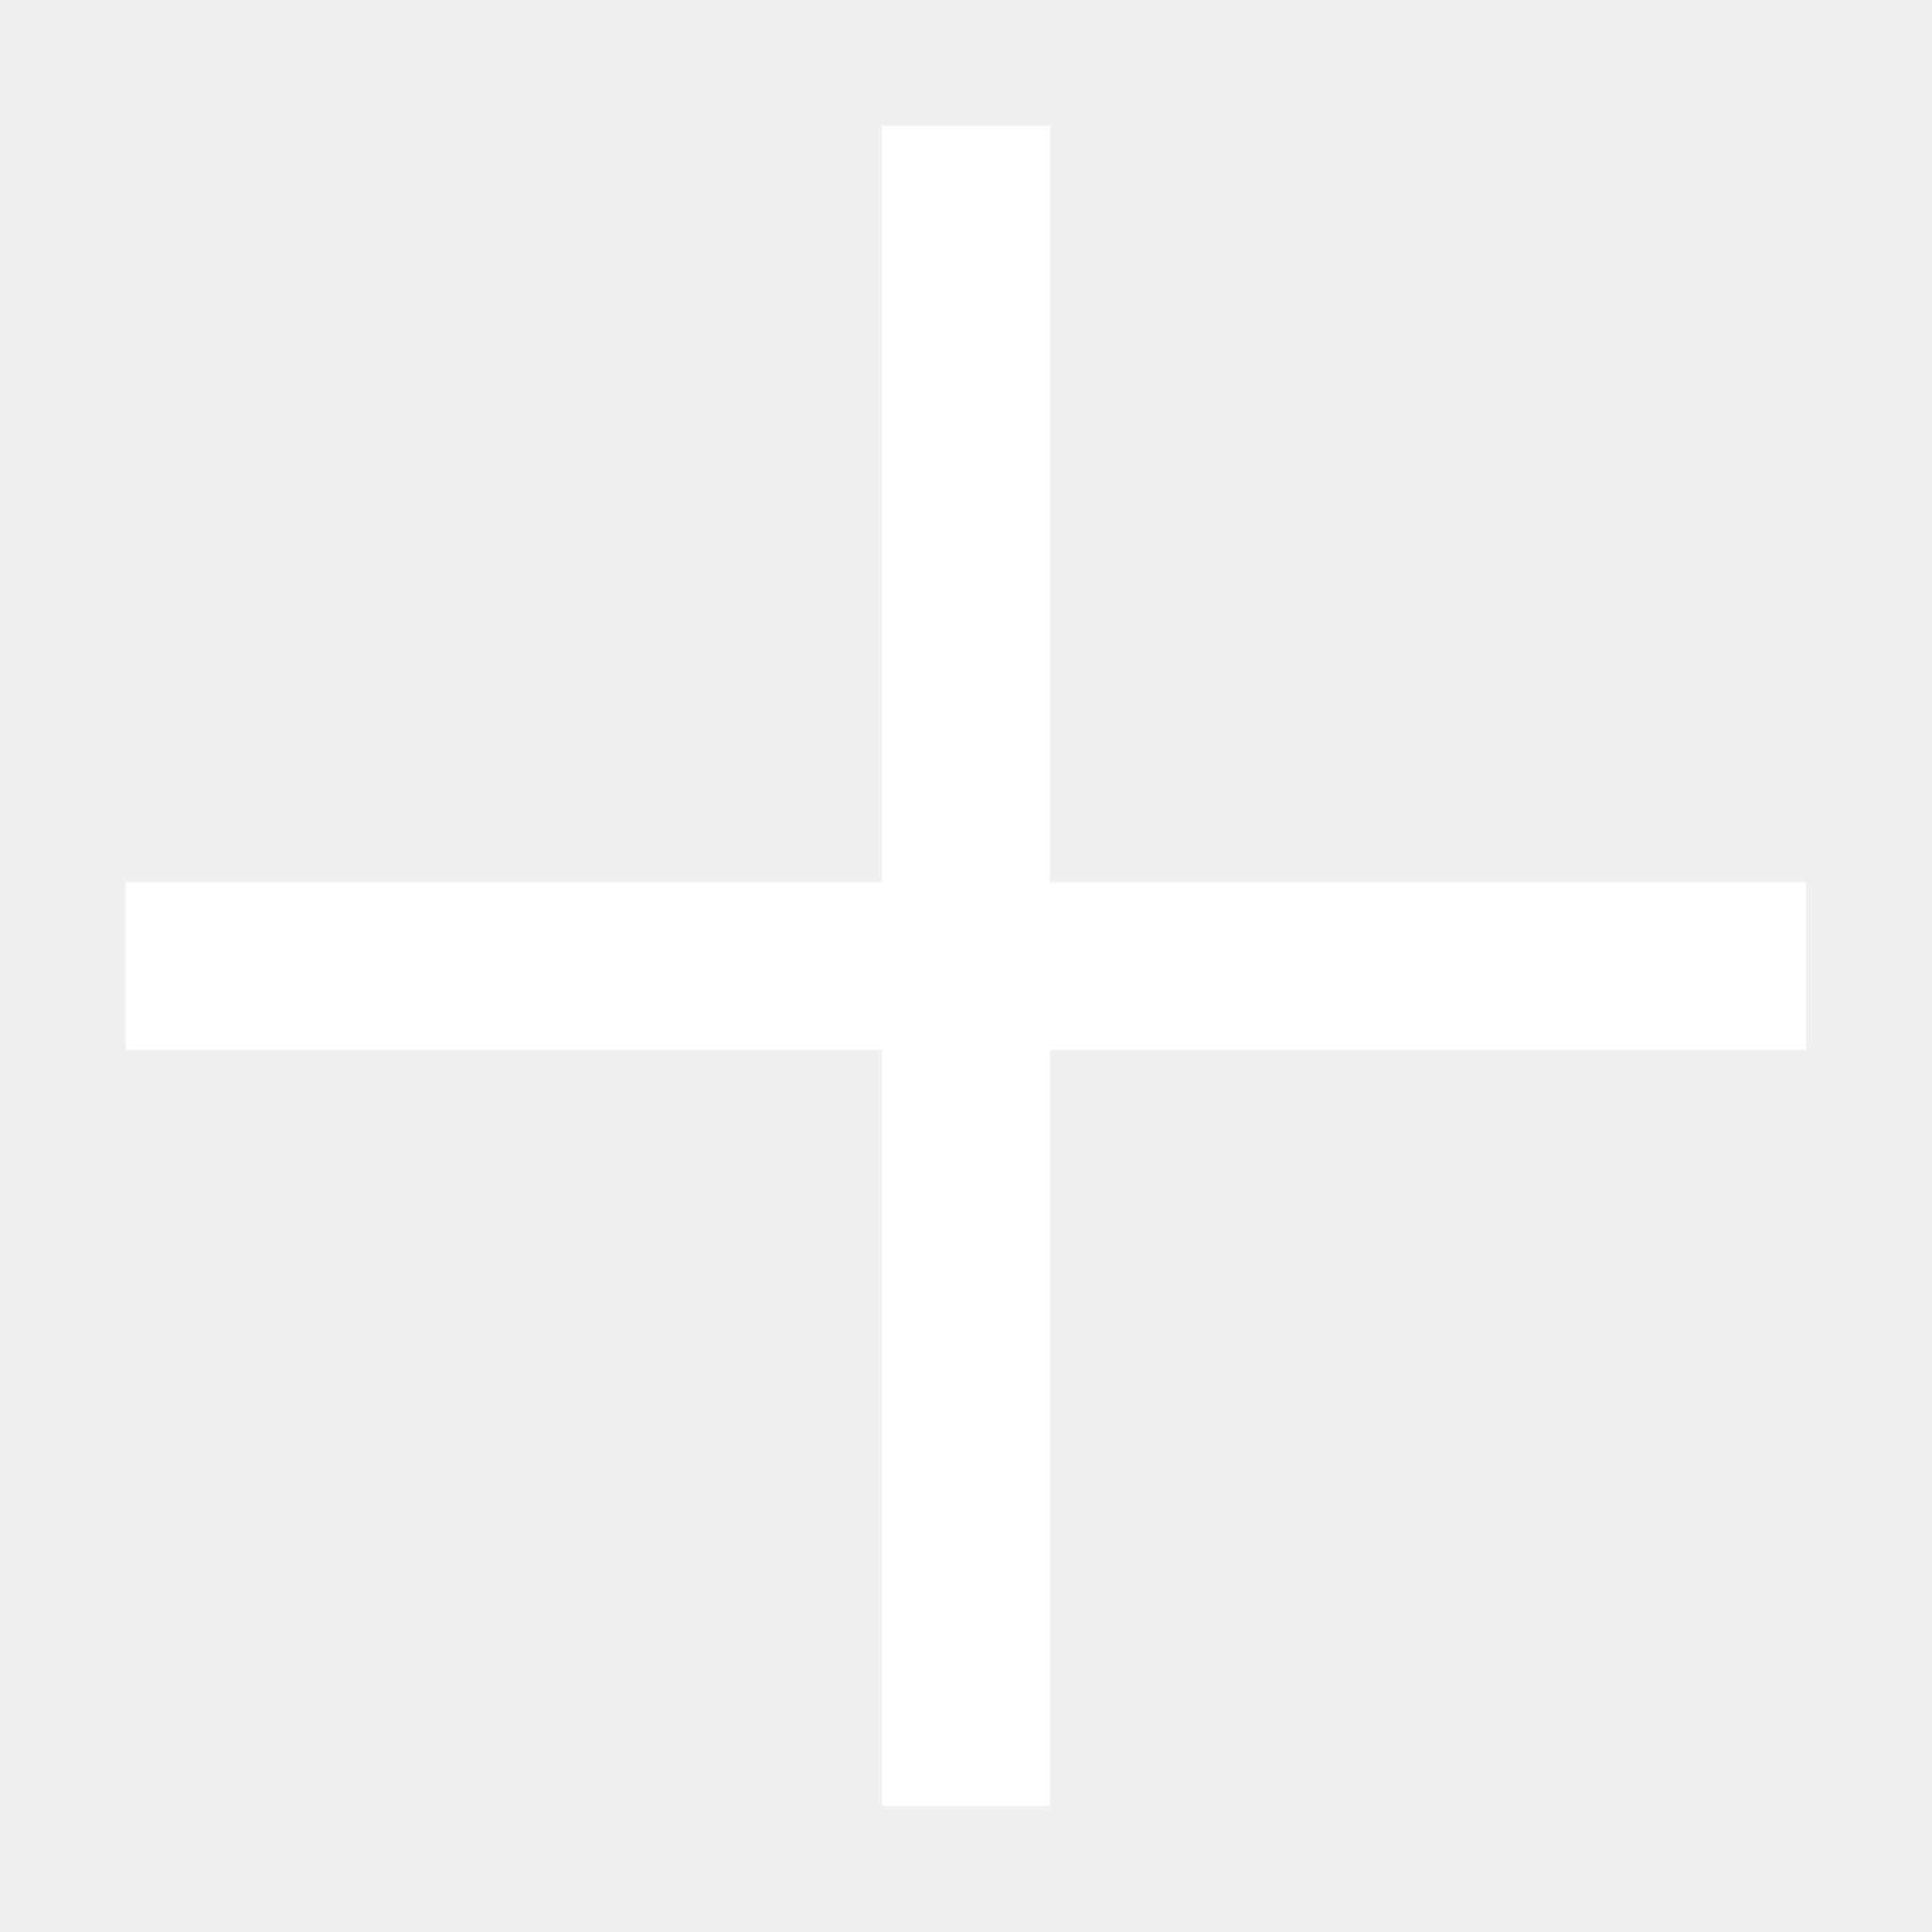
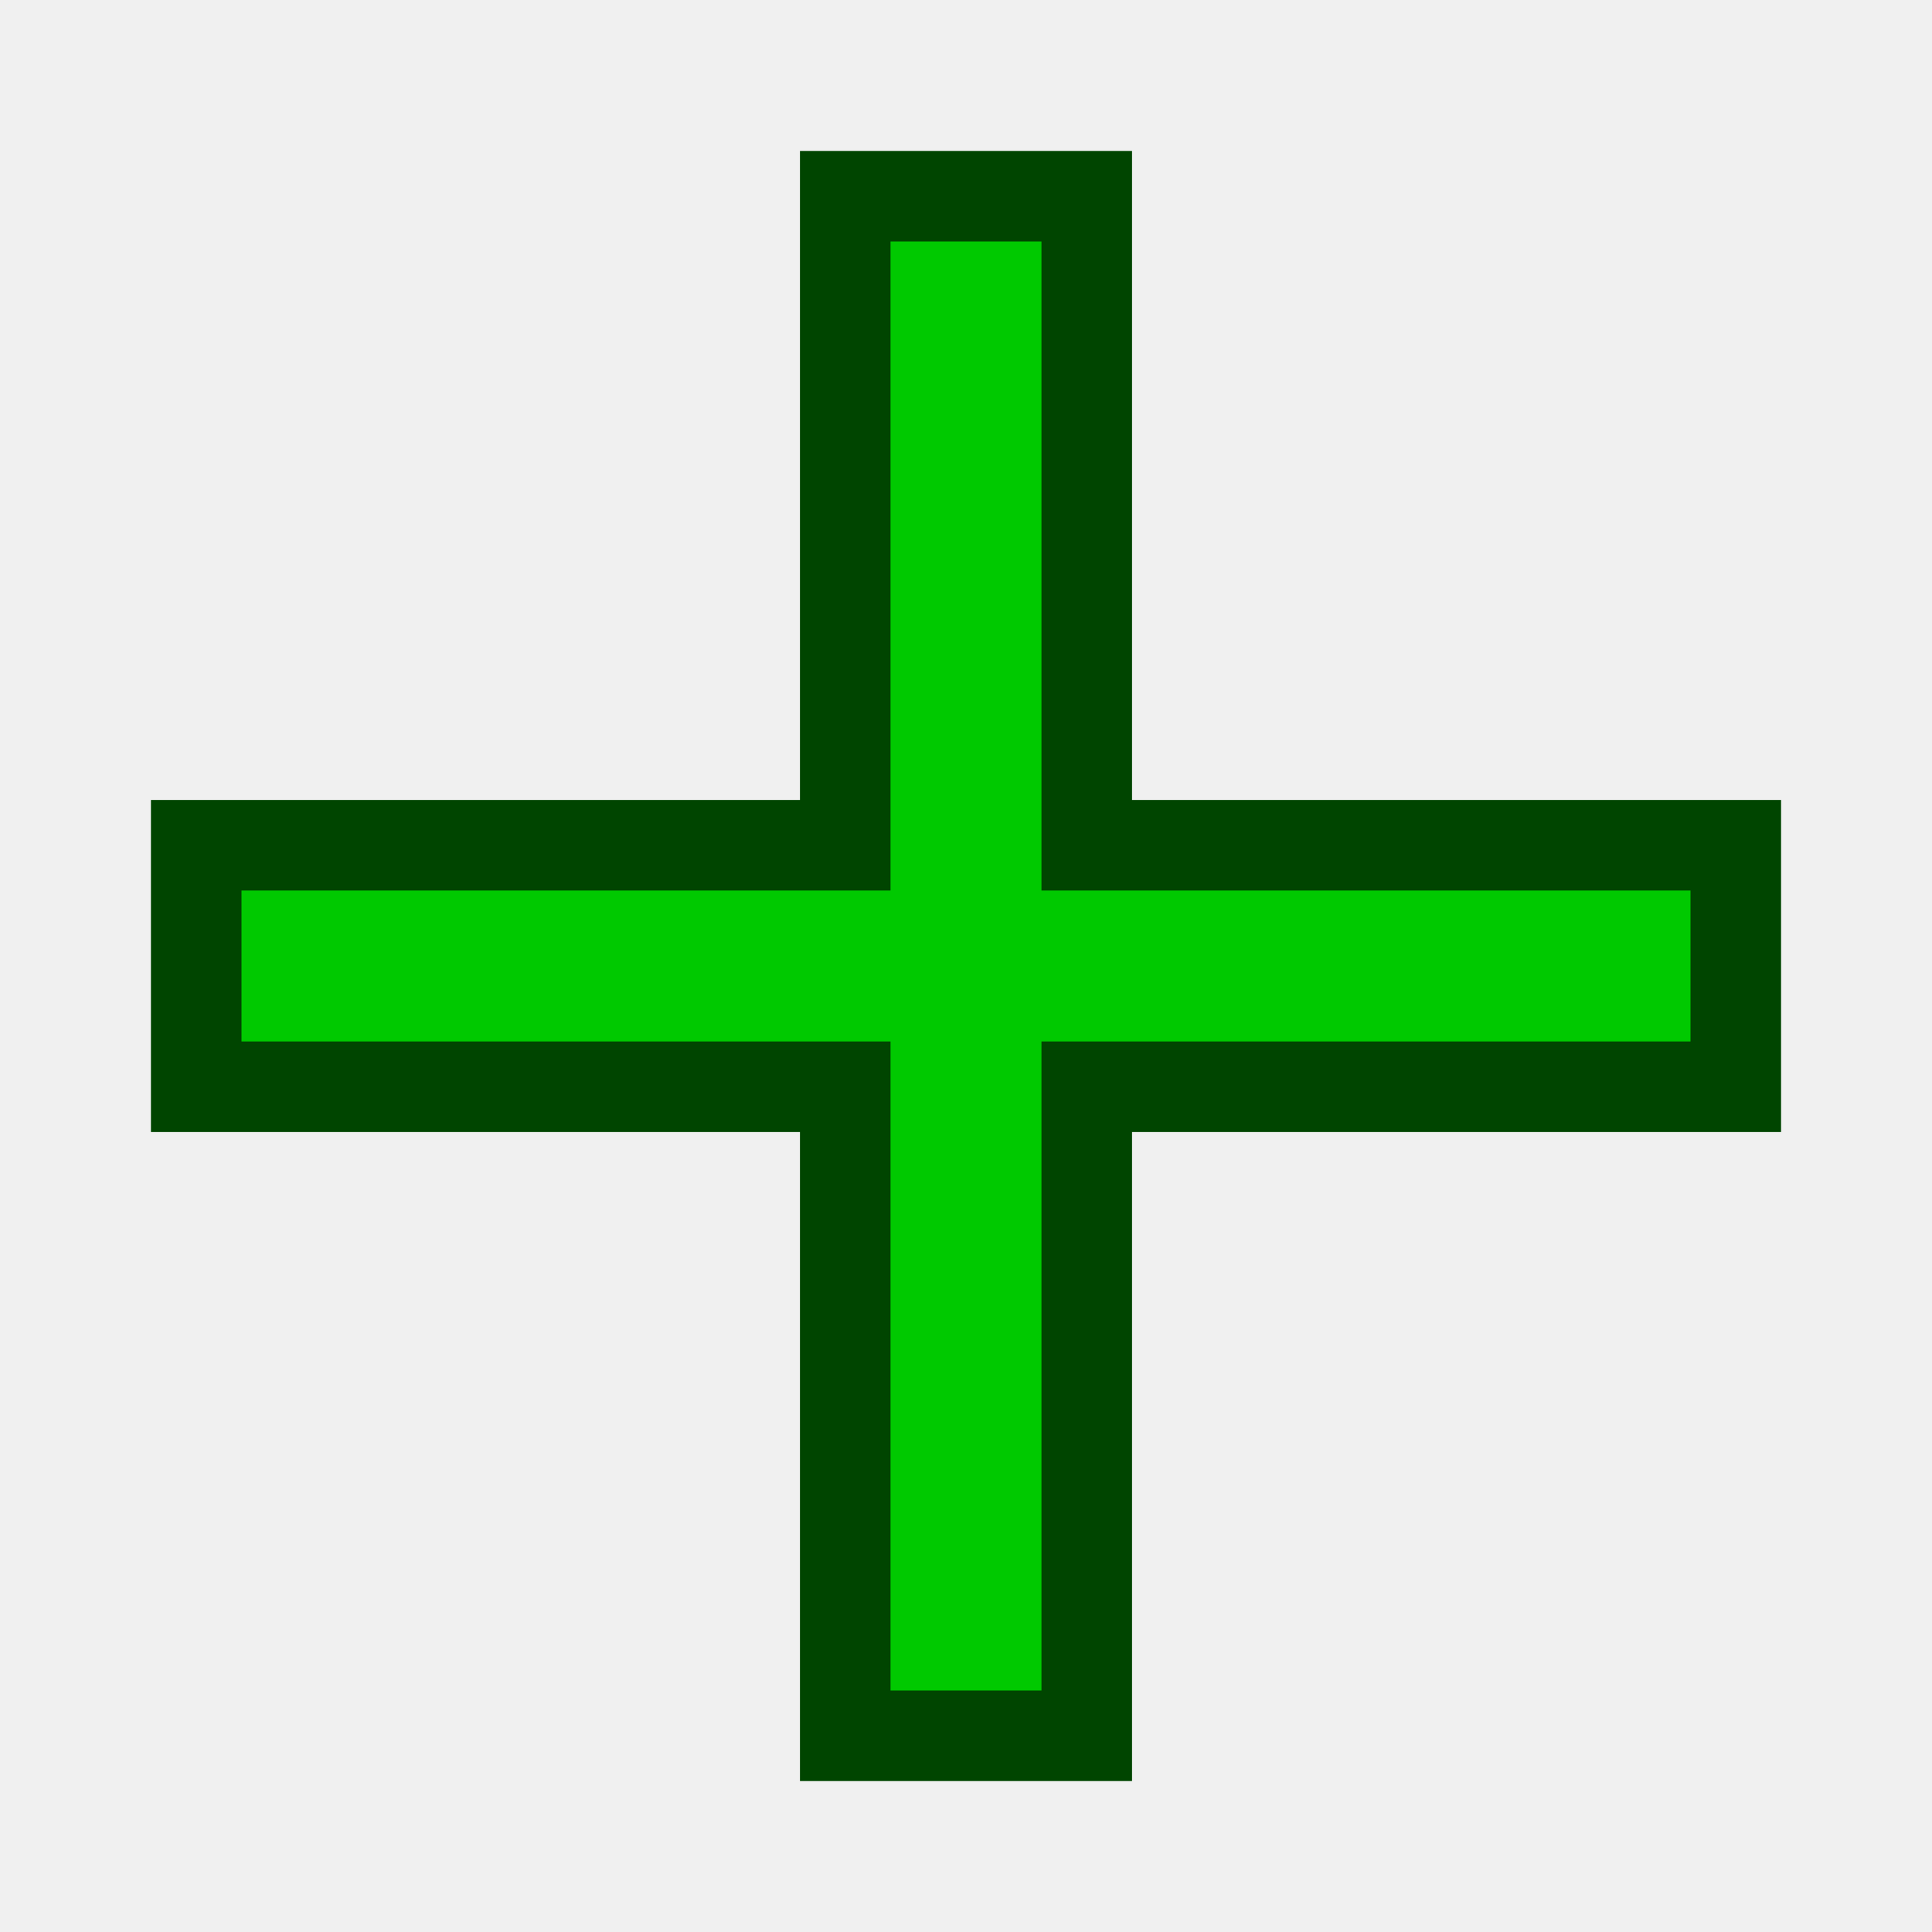
- <svg xmlns="http://www.w3.org/2000/svg" version="1.1" id="Layer_1" x="0px" y="0px" width="23px" height="23px" viewBox="0 0 23 23" enable-background="new 0 0 23 23" xml:space="preserve">
-   <line fill="#FFFFFF" stroke="#FFFFFF" stroke-width="2" stroke-miterlimit="10" x1="11.5" y1="1.5" x2="11.5" y2="21.5" />
-   <line fill="#FFFFFF" stroke="#FFFFFF" stroke-width="2" stroke-miterlimit="10" x1="21.5" y1="11.5" x2="1.5" y2="11.5" />
+ <svg xmlns="http://www.w3.org/2000/svg" version="1.1" id="Layer_1" x="0px" y="0px" width="16px" height="16px" viewBox="3.5 3.5 16 16" enable-background="new 3.5 3.5 16 16" xml:space="preserve">
+   <polygon fill="#00C900" stroke="#004500" stroke-width="0.75" stroke-miterlimit="10" points="12.5,17.875 10.5,17.875 10.5,12.5   5.125,12.5 5.125,10.5 10.5,10.5 10.5,5.125 12.5,5.125 12.5,10.5 17.875,10.5 17.875,12.5 12.5,12.5 " />
</svg>
